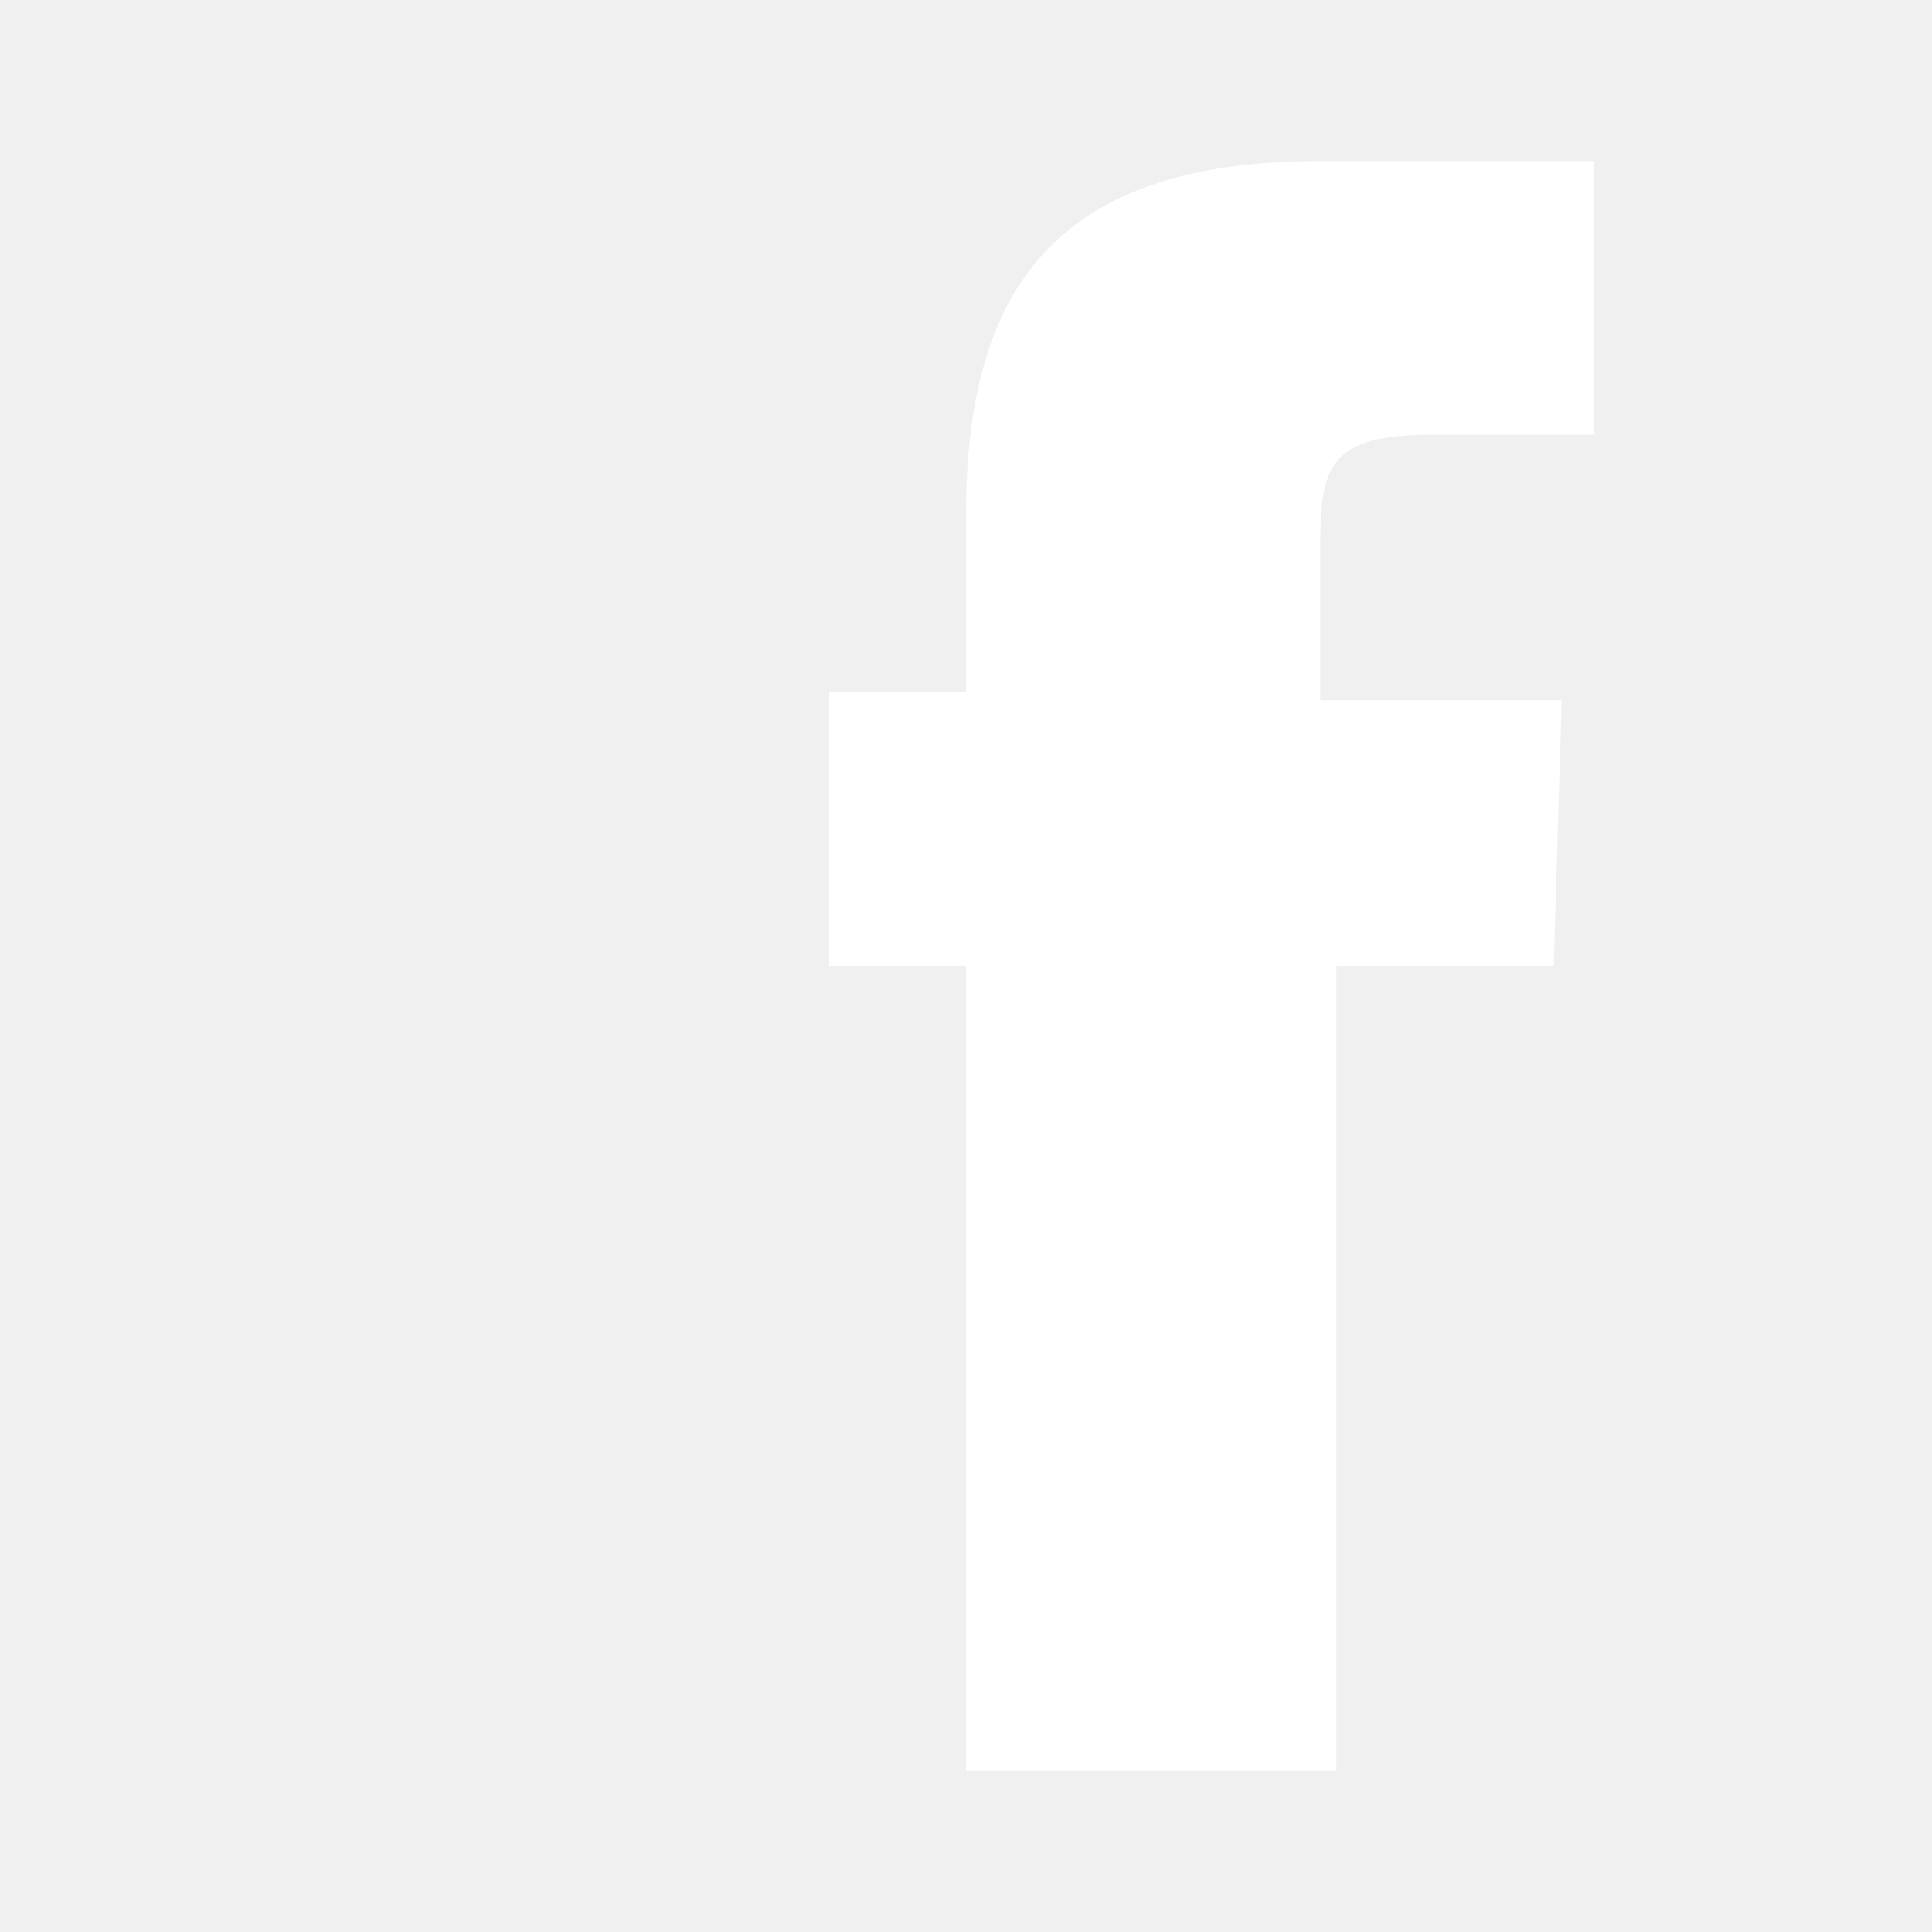
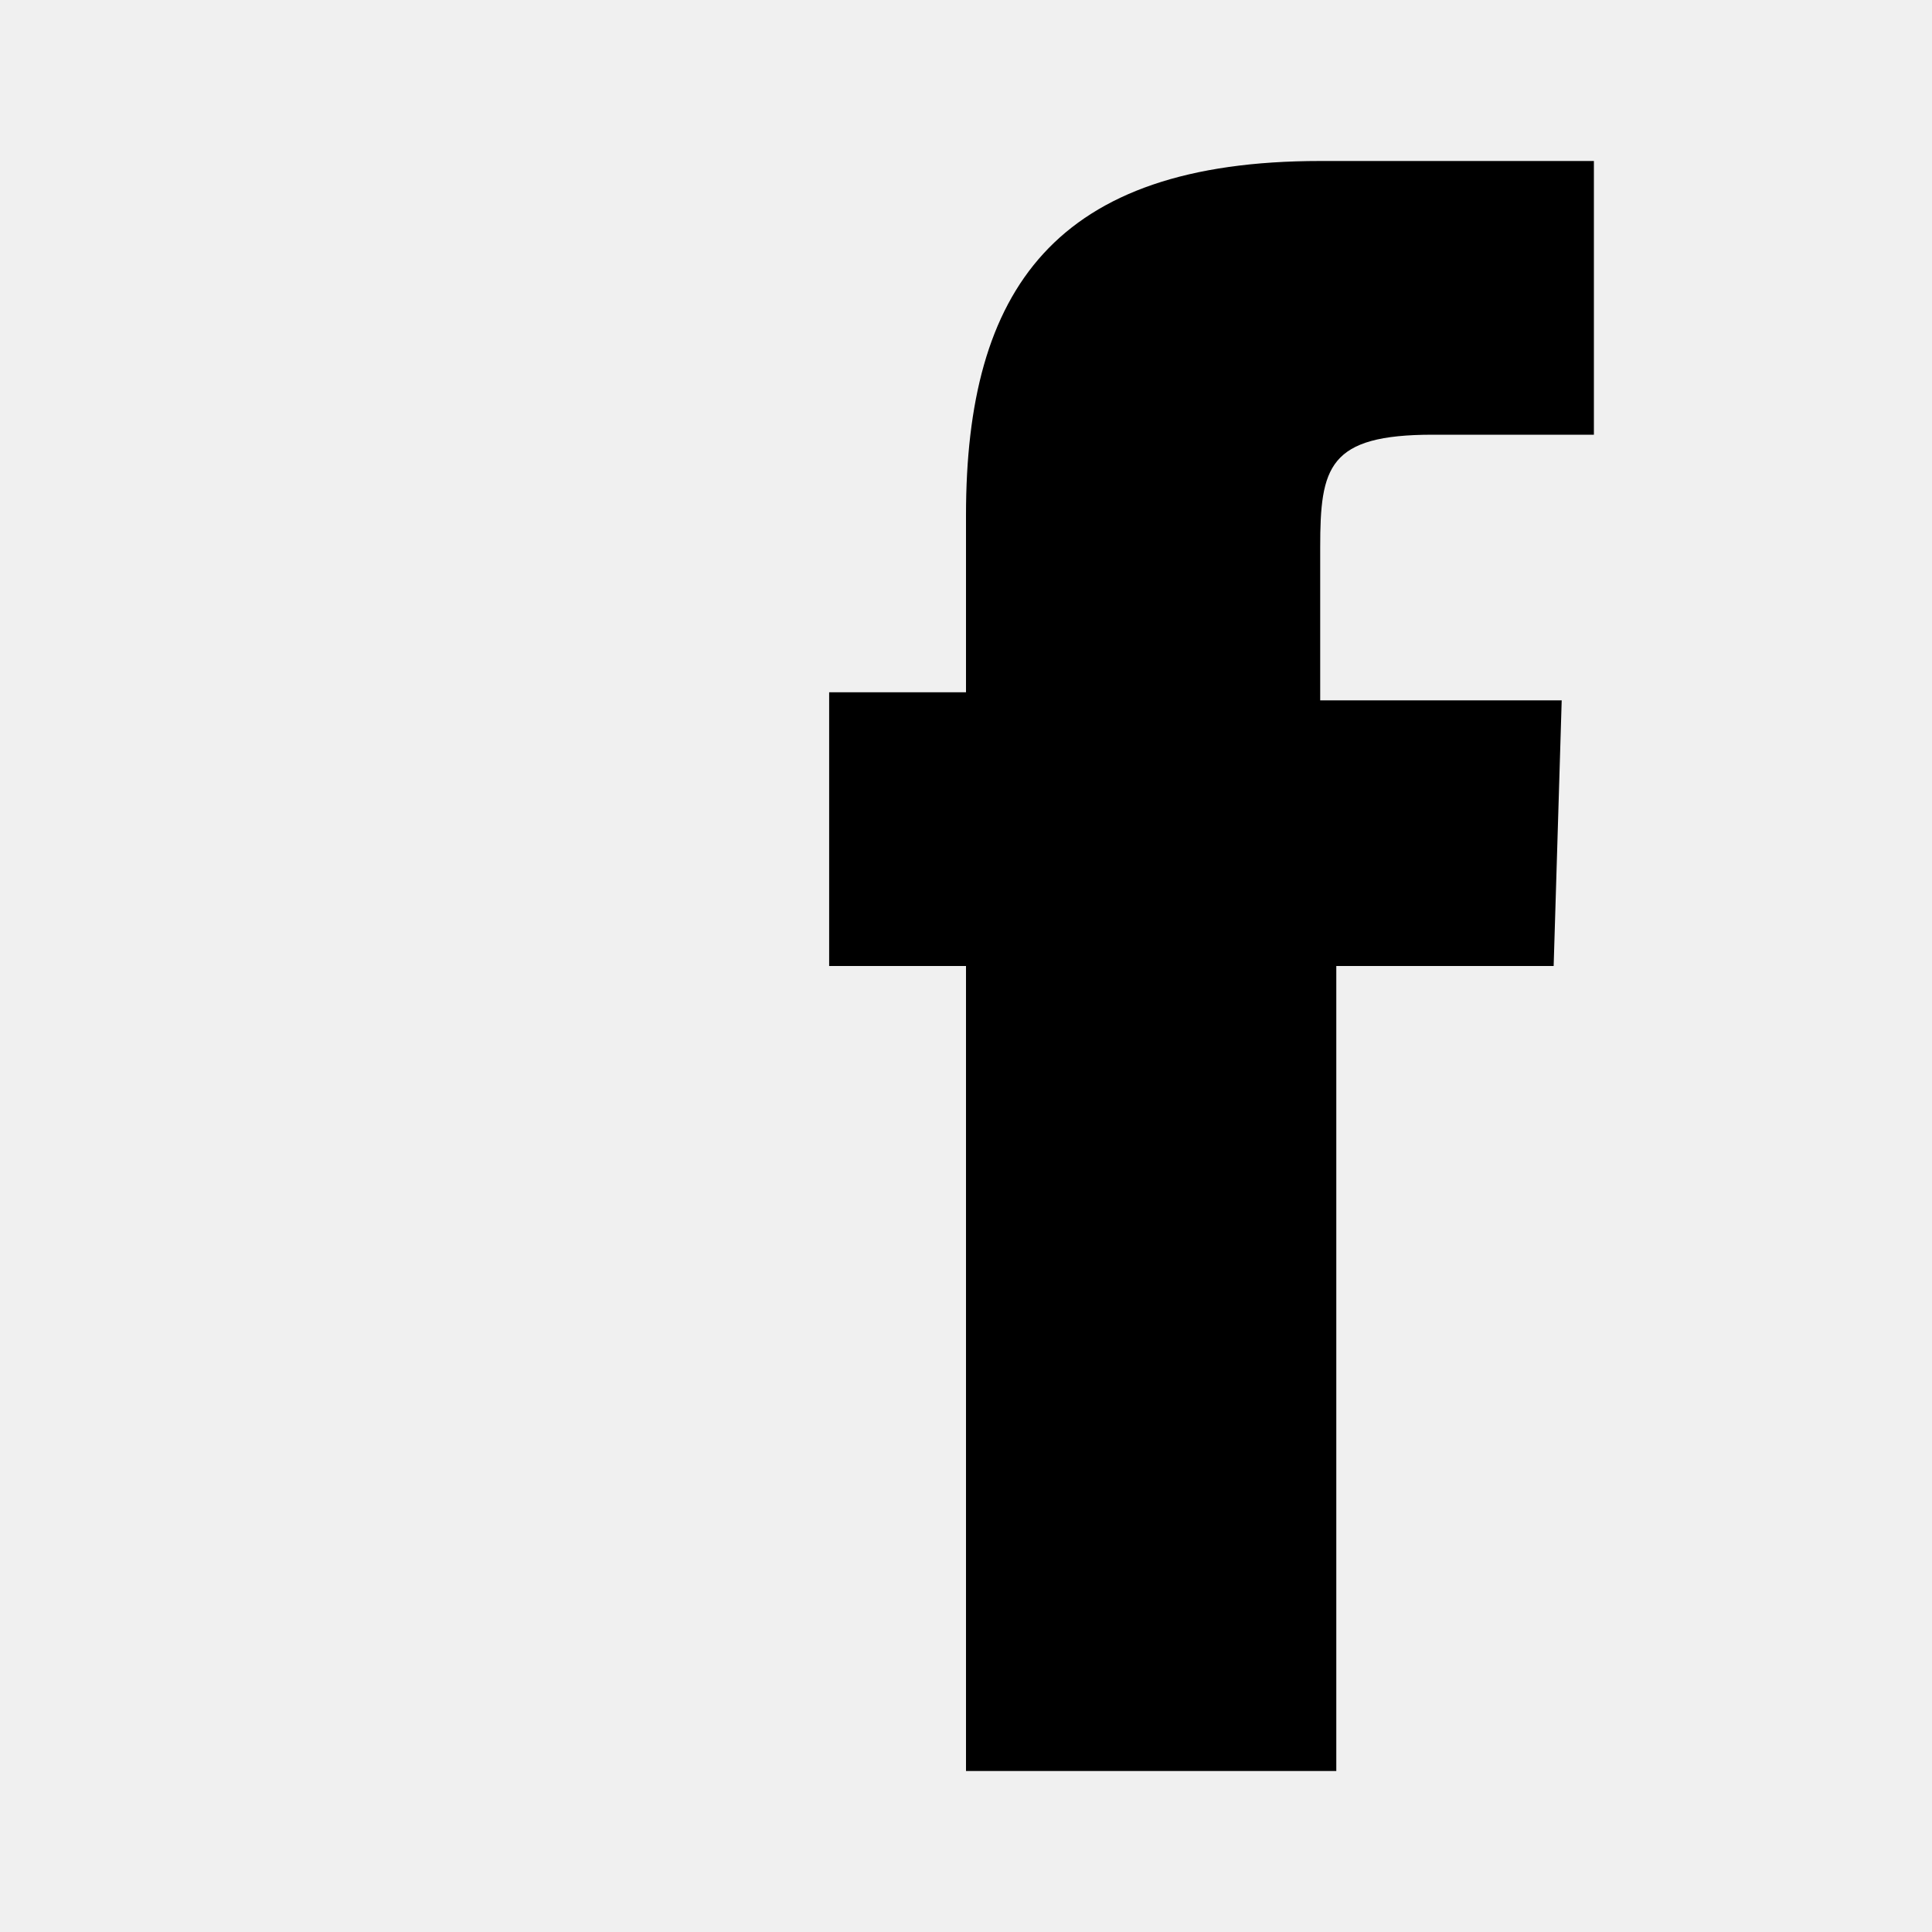
- <svg xmlns="http://www.w3.org/2000/svg" fill="white" version="1.1" id="Layer_1" viewBox="0 0 24 24" xml:space="preserve">
+ <svg xmlns="http://www.w3.org/2000/svg" fill="black" version="1.1" id="Layer_1" viewBox="0 0 24 24" xml:space="preserve">
  <style type="text/css">
	.st0{fill:none;}
</style>
  <path d="M19.8,5.4h-2c-1.3,0-1.4,0.4-1.4,1.4v1.9h3L19.3,12h-2.7v10H12V12h-1.7V8.6H12V6.4C12,3.6,13.1,2,16.4,2h3.4V5.4z" />
  <rect class="st0" width="24" height="24" />
</svg>
